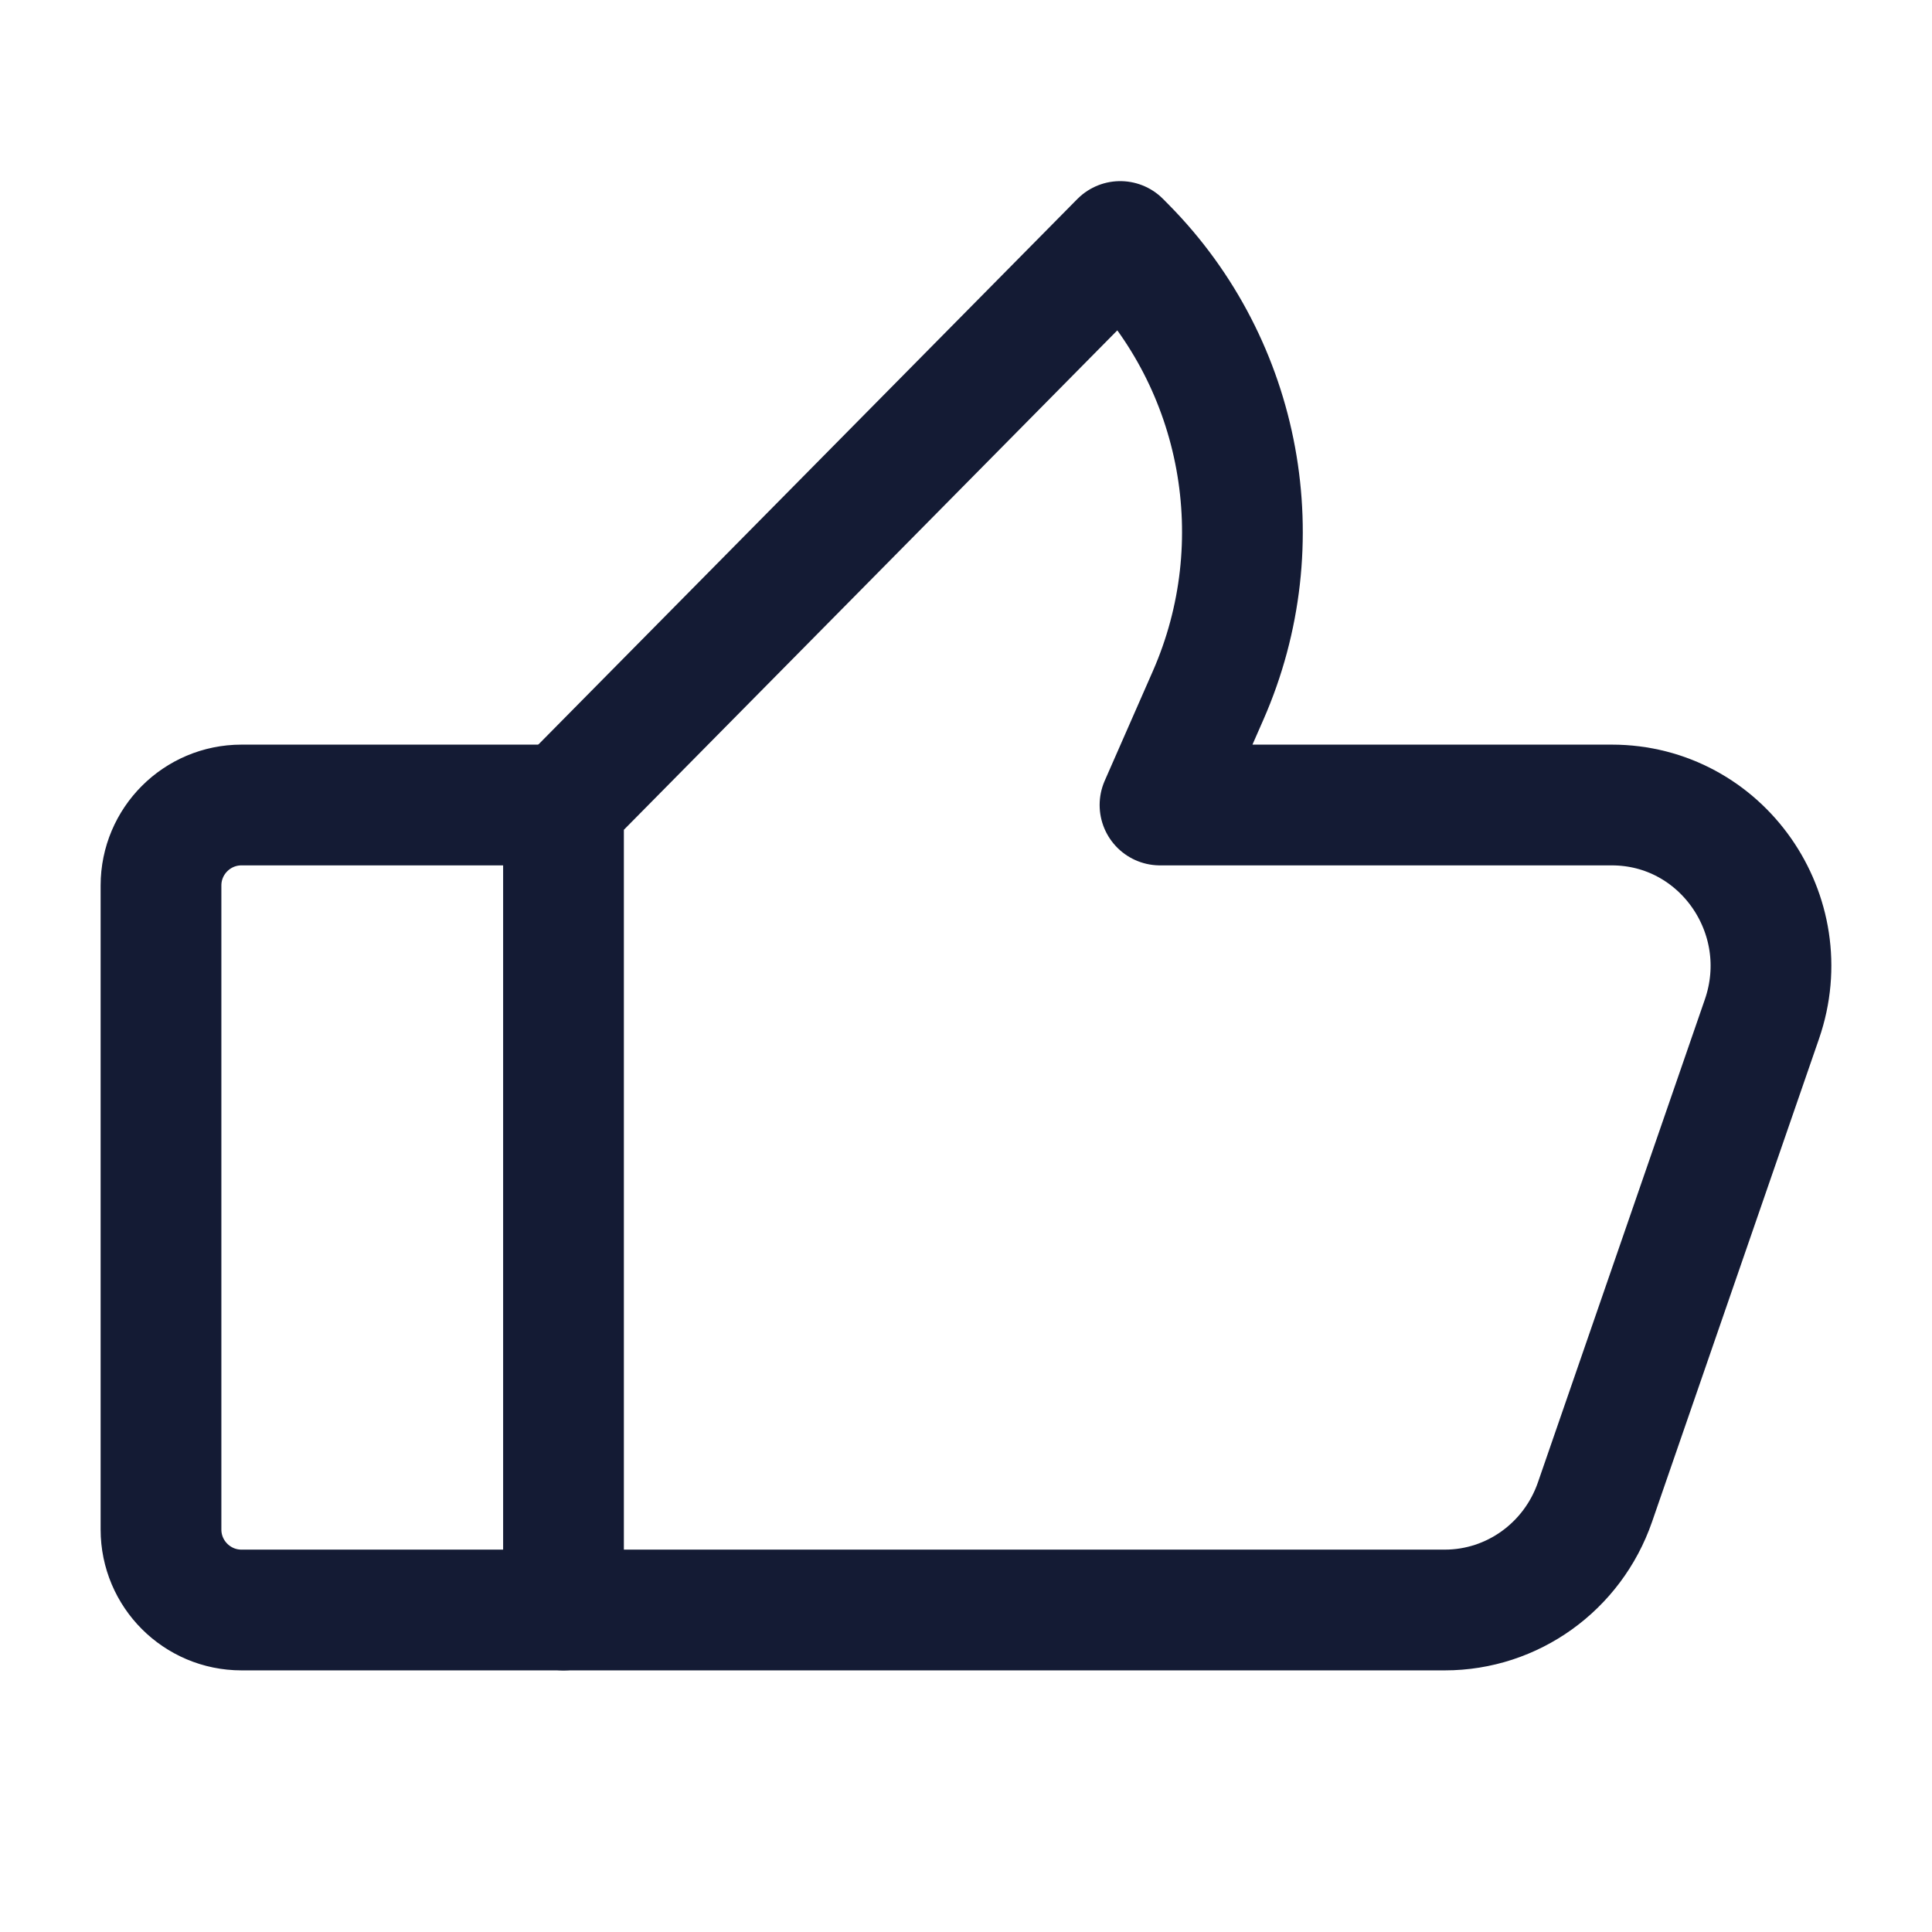
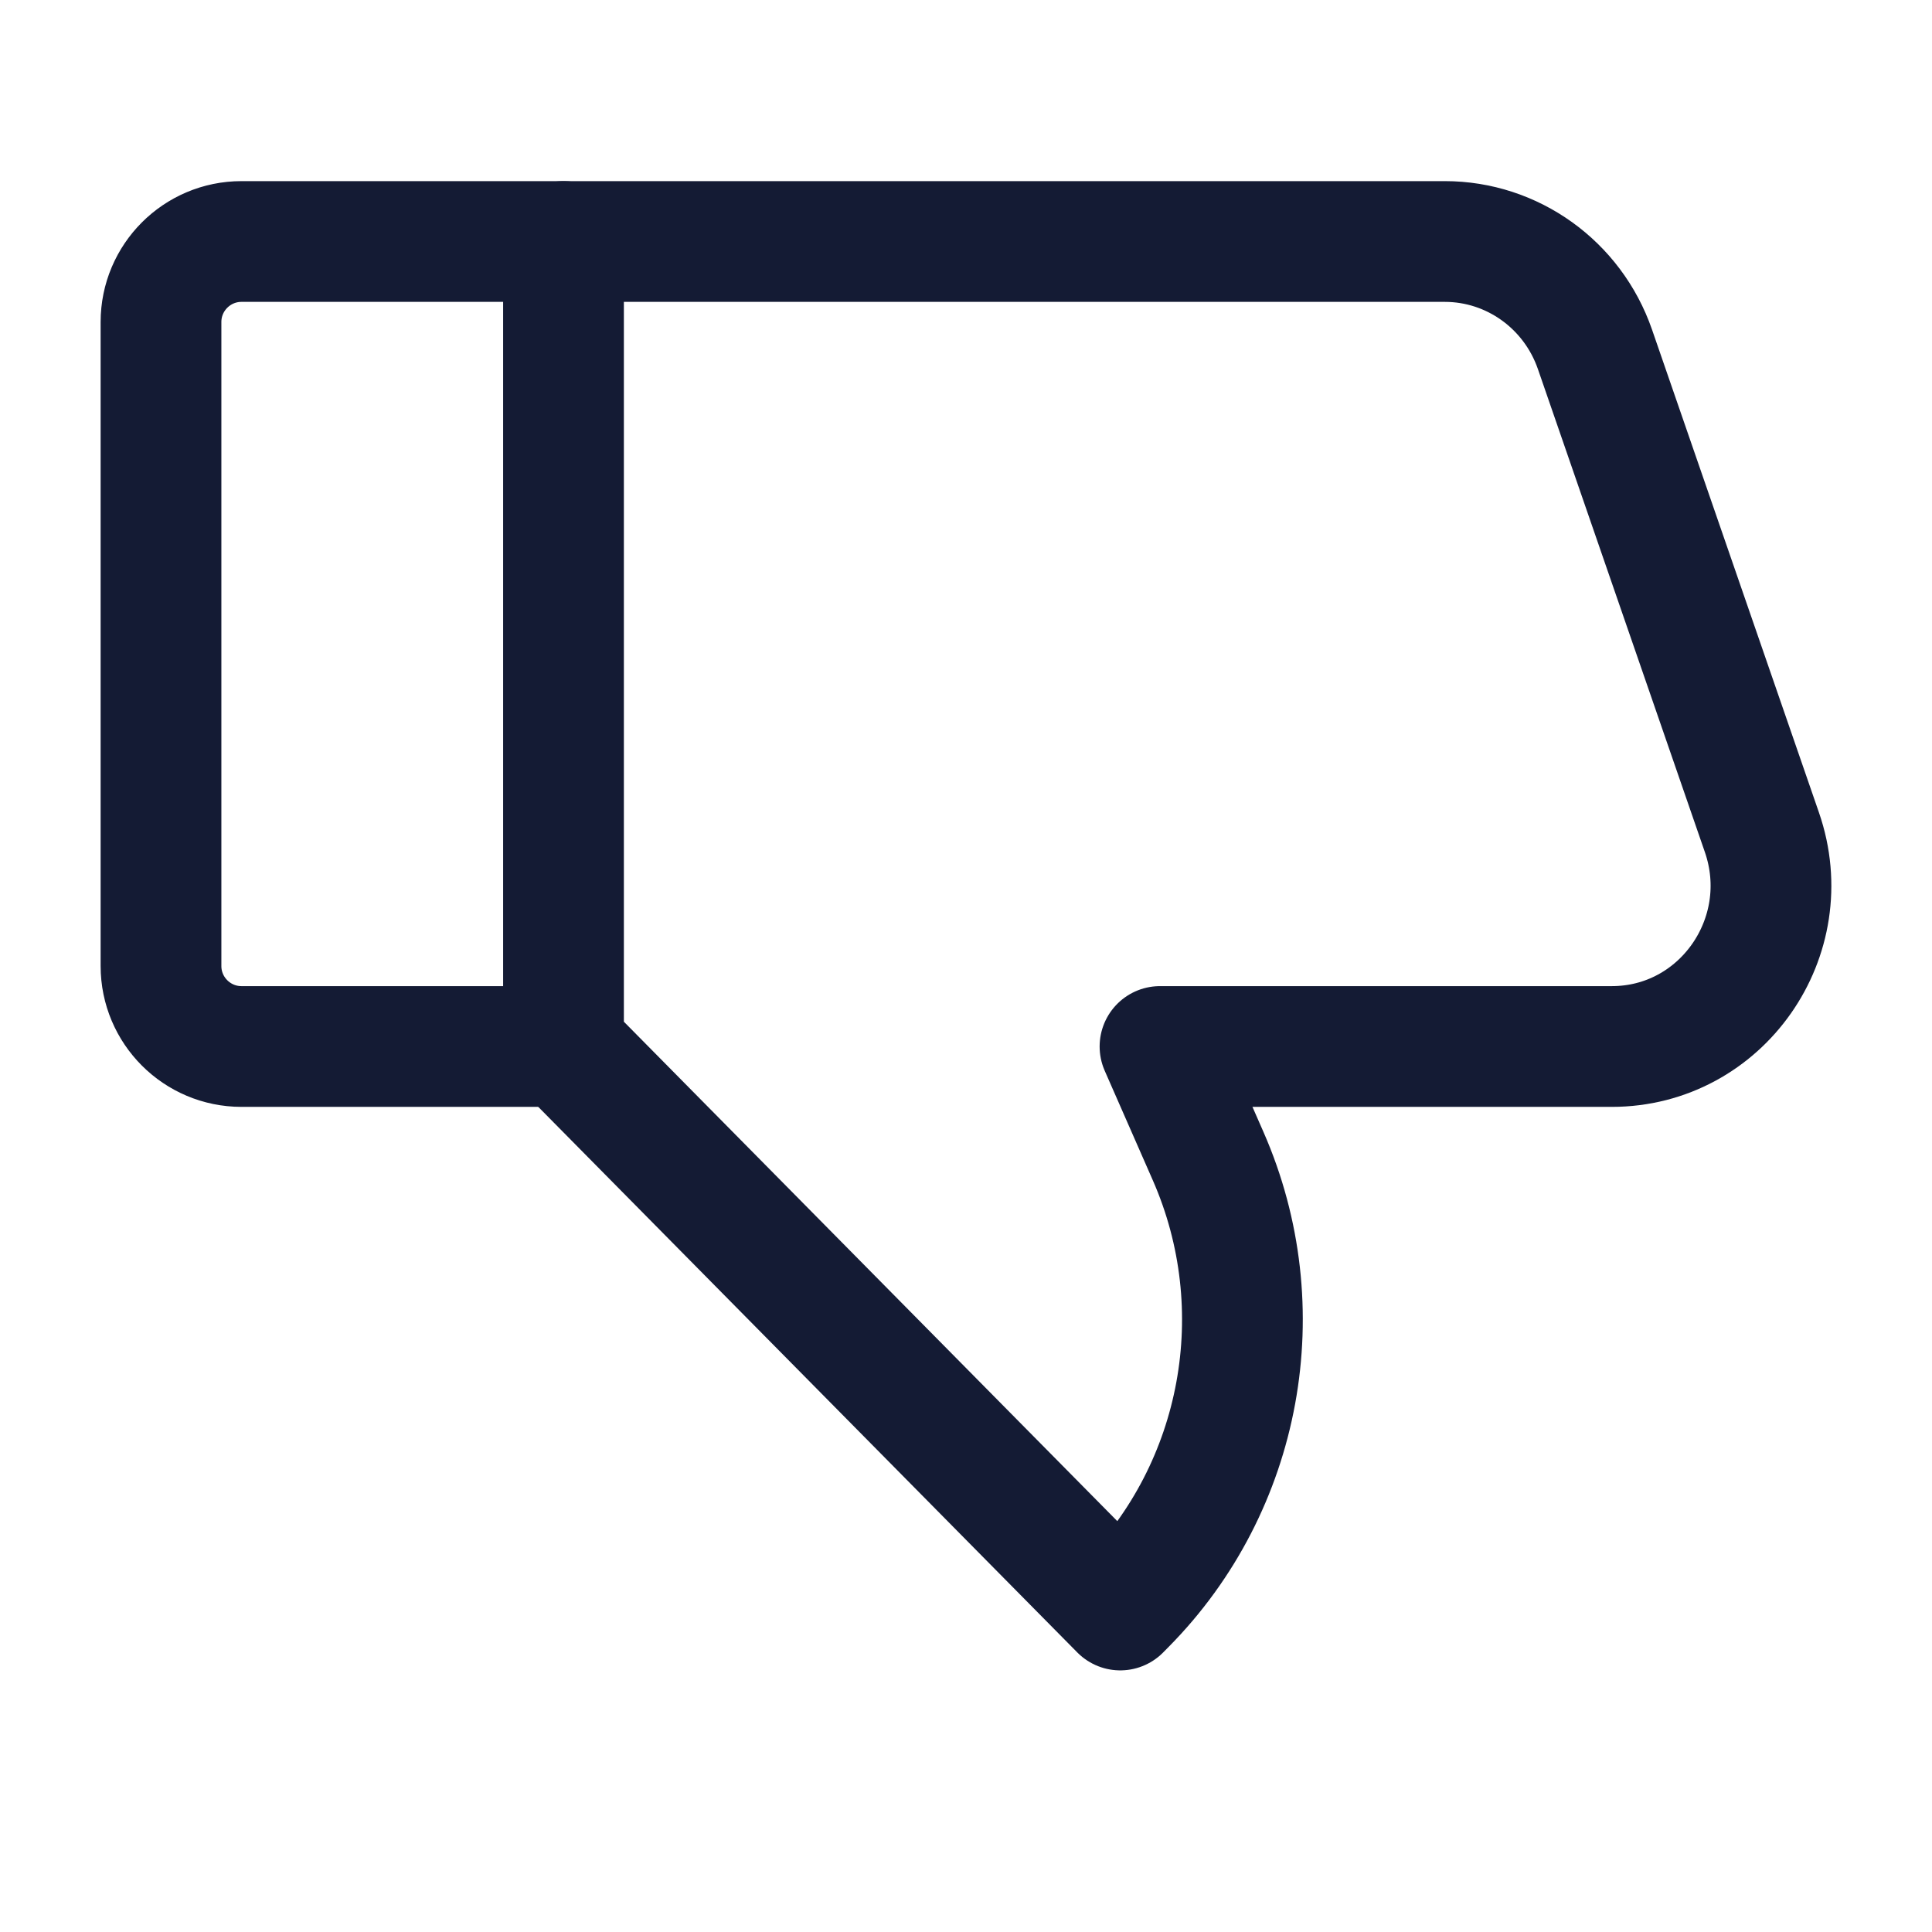
<svg xmlns="http://www.w3.org/2000/svg" width="24" height="24" viewBox="0 0 24 24" fill="none">
-   <path d="M7 20L3 20C2.448 20 2 19.552 2 19V11C2 10.448 2.448 10 3 10H7" stroke="#141B34" stroke-width="1.5" stroke-linecap="round" stroke-linejoin="round" />
-   <path d="M17.948 20H7V10L13.916 3L13.987 3.072C15.432 4.535 15.838 6.747 15.008 8.638L14.41 10H20.022C21.384 10 22.337 11.36 21.887 12.661L19.813 18.661C19.535 19.463 18.787 20 17.948 20Z" stroke="#141B34" stroke-width="1.5" stroke-linejoin="round" />
+   <path d="M7 3L3 3C2.448 3 2 3.448 2 4V12C2 12.552 2.448 13 3 13H7" stroke="#141B34" stroke-width="1.5" stroke-linecap="round" stroke-linejoin="round" />
+   <path d="M17.948 3H7V13L13.916 20L13.987 19.928C15.432 18.465 15.838 16.253 15.008 14.362L14.41 13H20.022C21.384 13 22.337 11.64 21.887 10.339L19.813 4.339C19.535 3.537 18.787 3 17.948 3Z" stroke="#141B34" stroke-width="1.5" stroke-linejoin="round" />
</svg>
